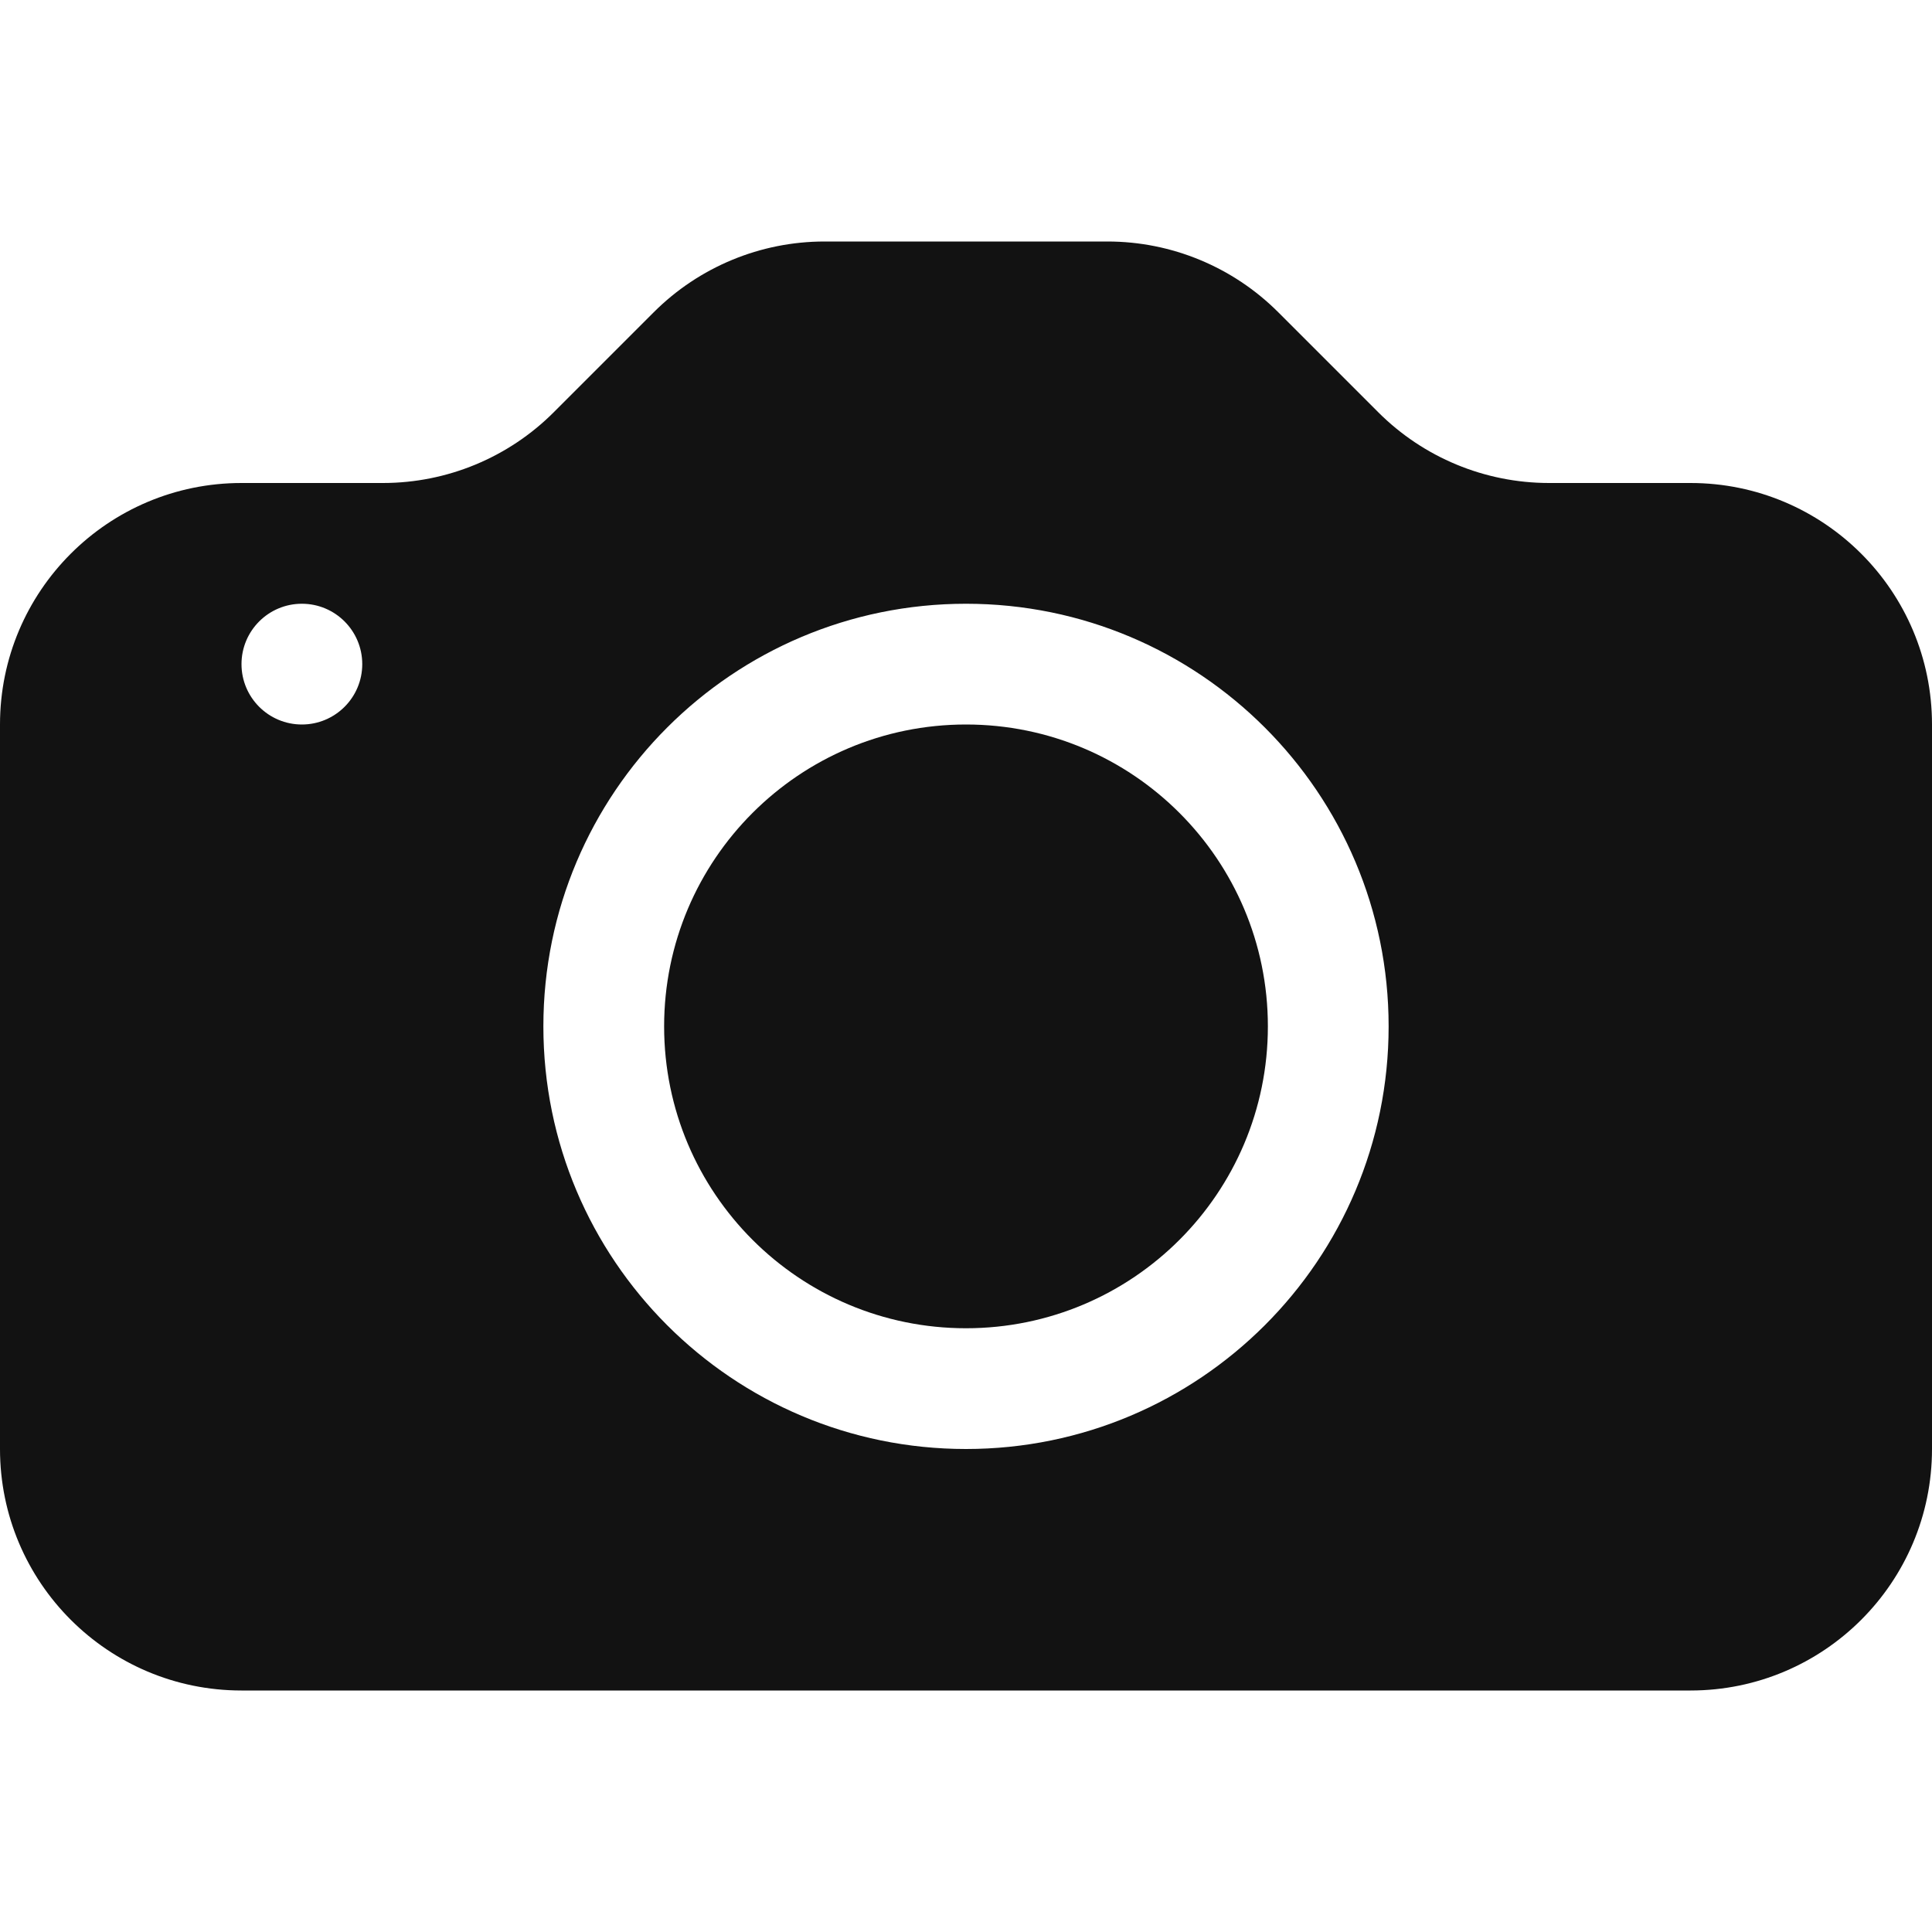
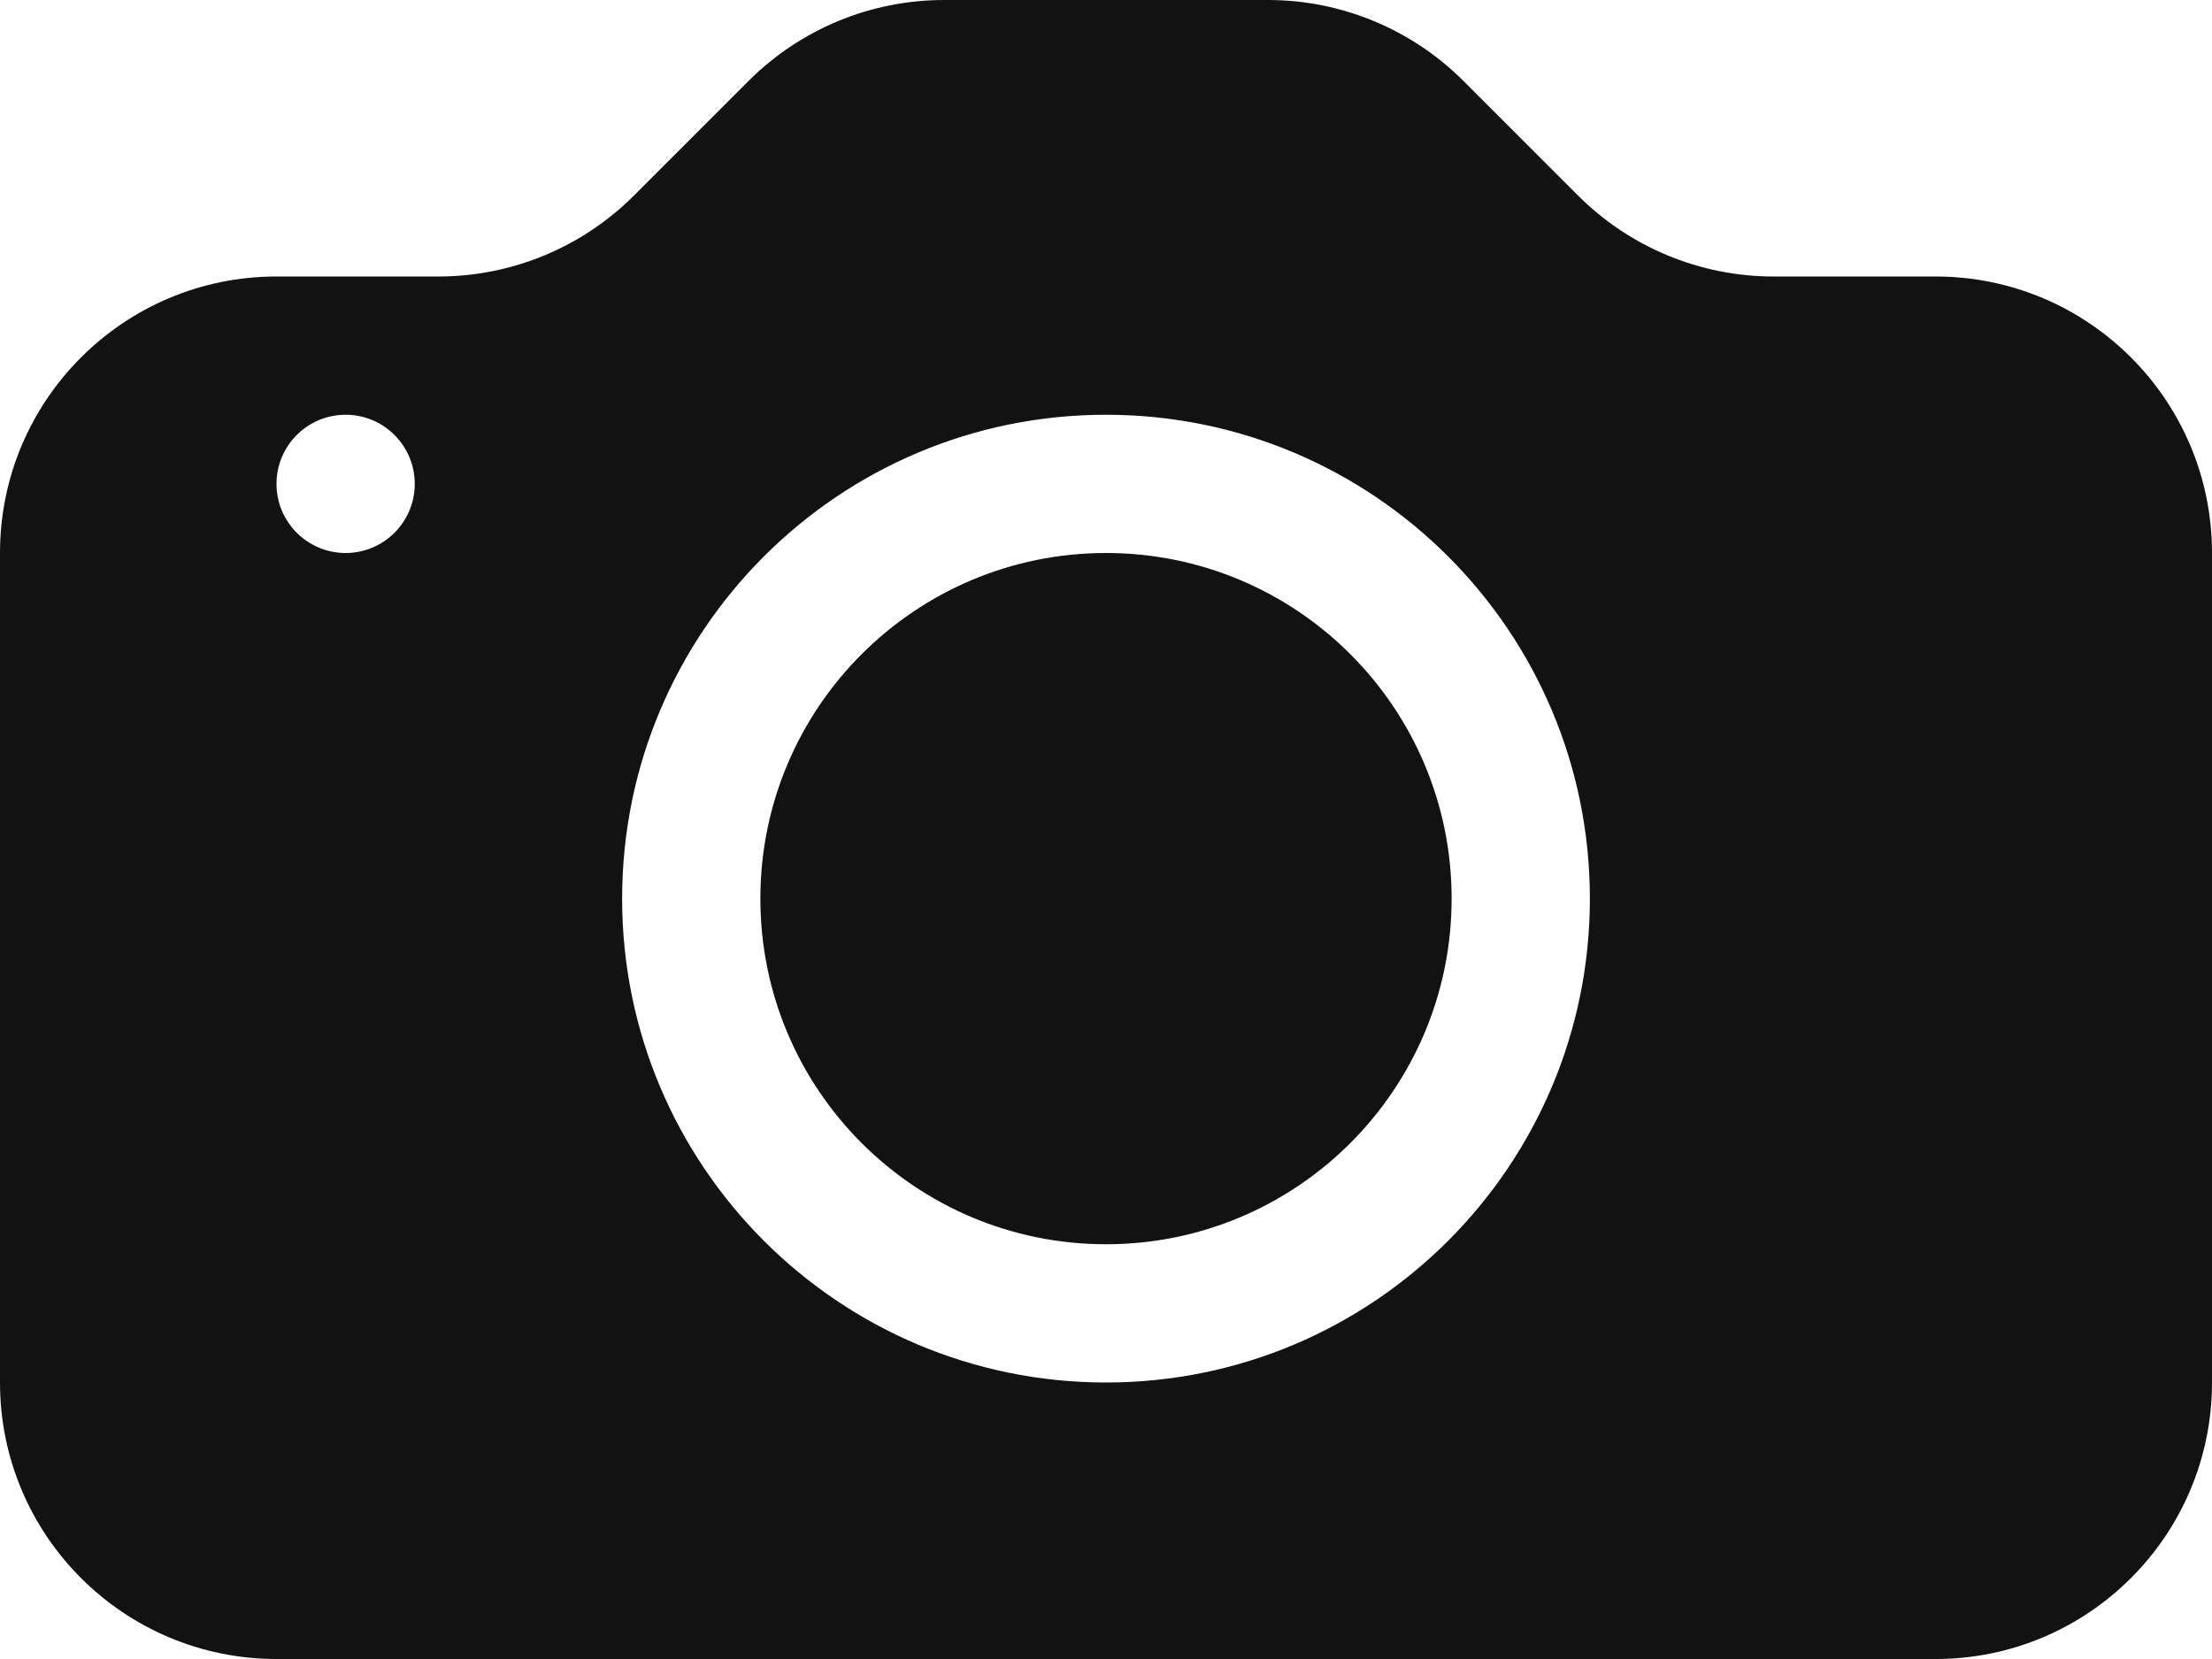
- <svg xmlns="http://www.w3.org/2000/svg" width="16" height="16" fill="currentColor" class="bi bi-camera-fill" viewBox="0 0 16 16" version="1.1" id="svg2">
+ <svg xmlns="http://www.w3.org/2000/svg" width="16" height="12" fill="currentColor" class="bi bi-camera-fill" viewBox="0 0 16 12" version="1.1" id="svg2">
  <defs id="defs2" />
-   <path d="M10.5 8.5a2.5 2.5 0 1 1-5 0 2.5 2.5 0 0 1 5 0" id="path1" style="fill:#121212;fill-opacity:1" />
-   <path d="M2 4a2 2 0 0 0-2 2v6a2 2 0 0 0 2 2h12a2 2 0 0 0 2-2V6a2 2 0 0 0-2-2h-1.172a2 2 0 0 1-1.414-.586l-.828-.828A2 2 0 0 0 9.172 2H6.828a2 2 0 0 0-1.414.586l-.828.828A2 2 0 0 1 3.172 4zm.5 2a.5.5 0 1 1 0-1 .5.5 0 0 1 0 1m9 2.5a3.5 3.5 0 1 1-7 0 3.5 3.5 0 0 1 7 0" id="path2" style="fill:#121212;fill-opacity:1" />
+   <path d="m 10.5,6.5 a 2.5,2.5 0 1 1 -5,0 2.5,2.5 0 0 1 5,0" id="path1" style="fill:#121212;fill-opacity:1" />
+   <path d="M 2,2 A 2,2 0 0 0 0,4 v 6 a 2,2 0 0 0 2,2 h 12 a 2,2 0 0 0 2,-2 V 4 A 2,2 0 0 0 14,2 H 12.828 A 2,2 0 0 1 11.414,1.414 L 10.586,0.586 A 2,2 0 0 0 9.172,0 H 6.828 A 2,2 0 0 0 5.414,0.586 L 4.586,1.414 A 2,2 0 0 1 3.172,2 Z m 0.5,2 a 0.5,0.5 0 1 1 0,-1 0.5,0.5 0 0 1 0,1 m 9,2.5 a 3.5,3.5 0 1 1 -7,0 3.5,3.5 0 0 1 7,0" id="path2" style="fill:#121212;fill-opacity:1" />
</svg>
